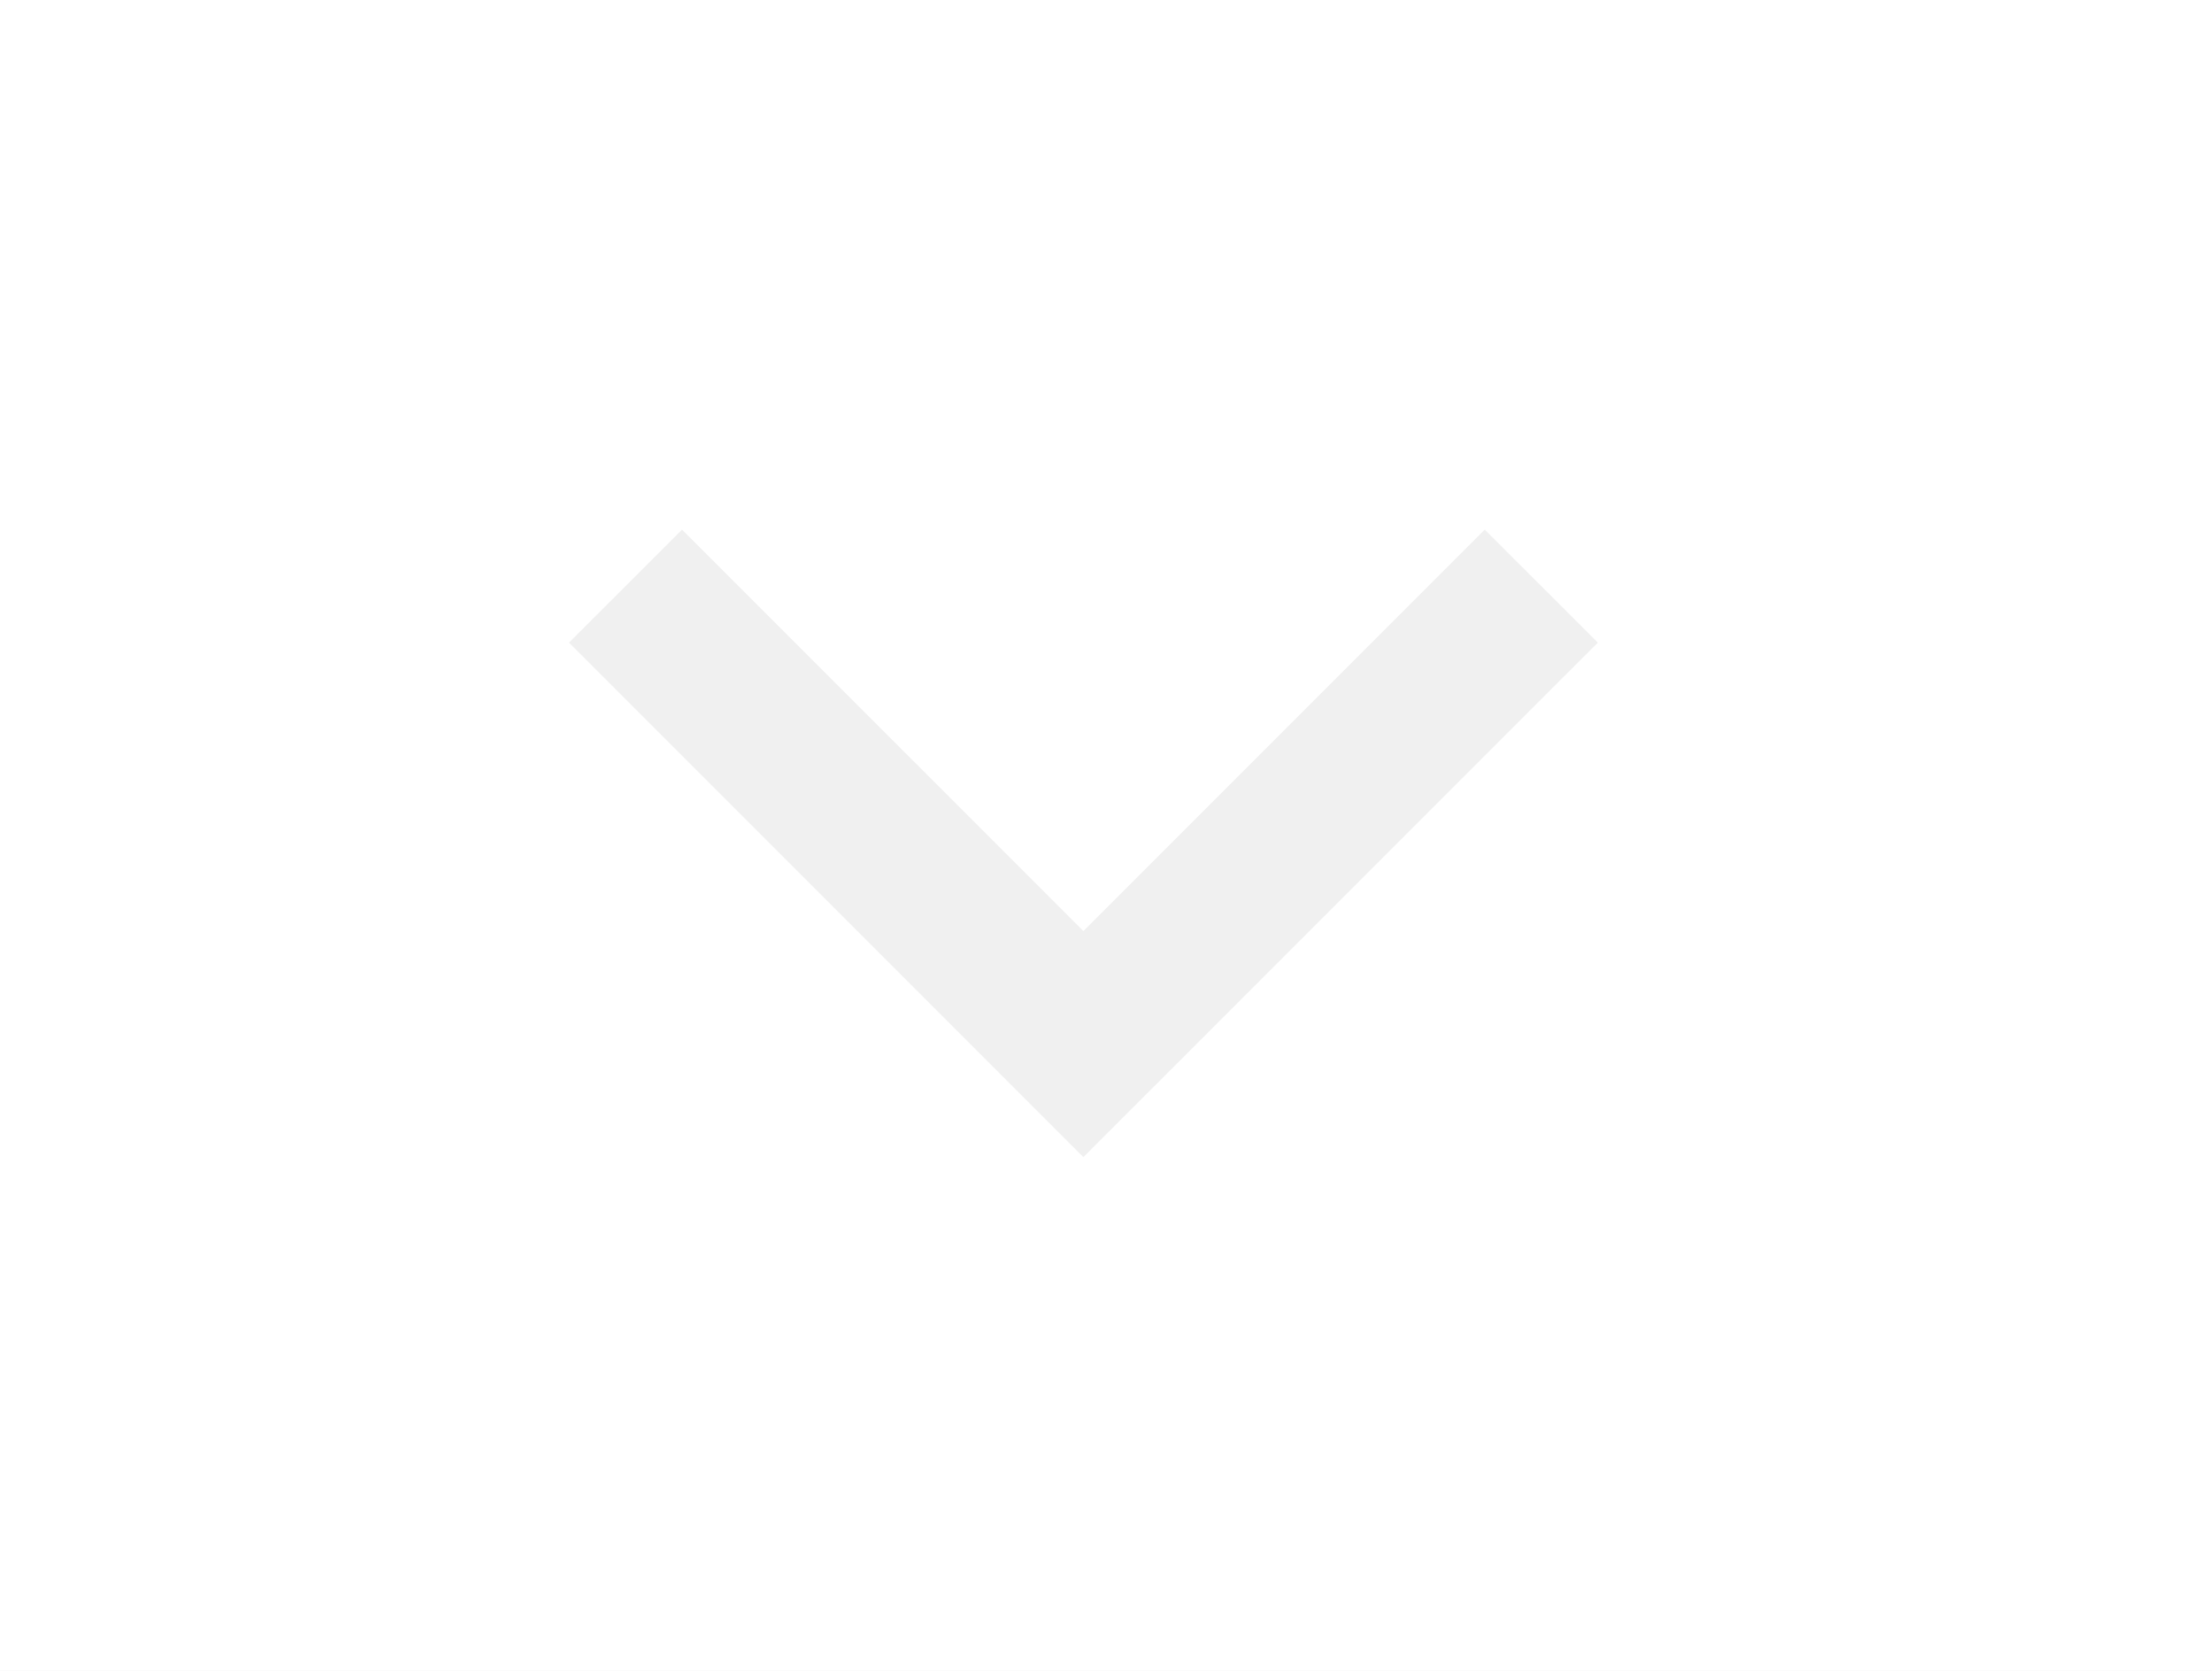
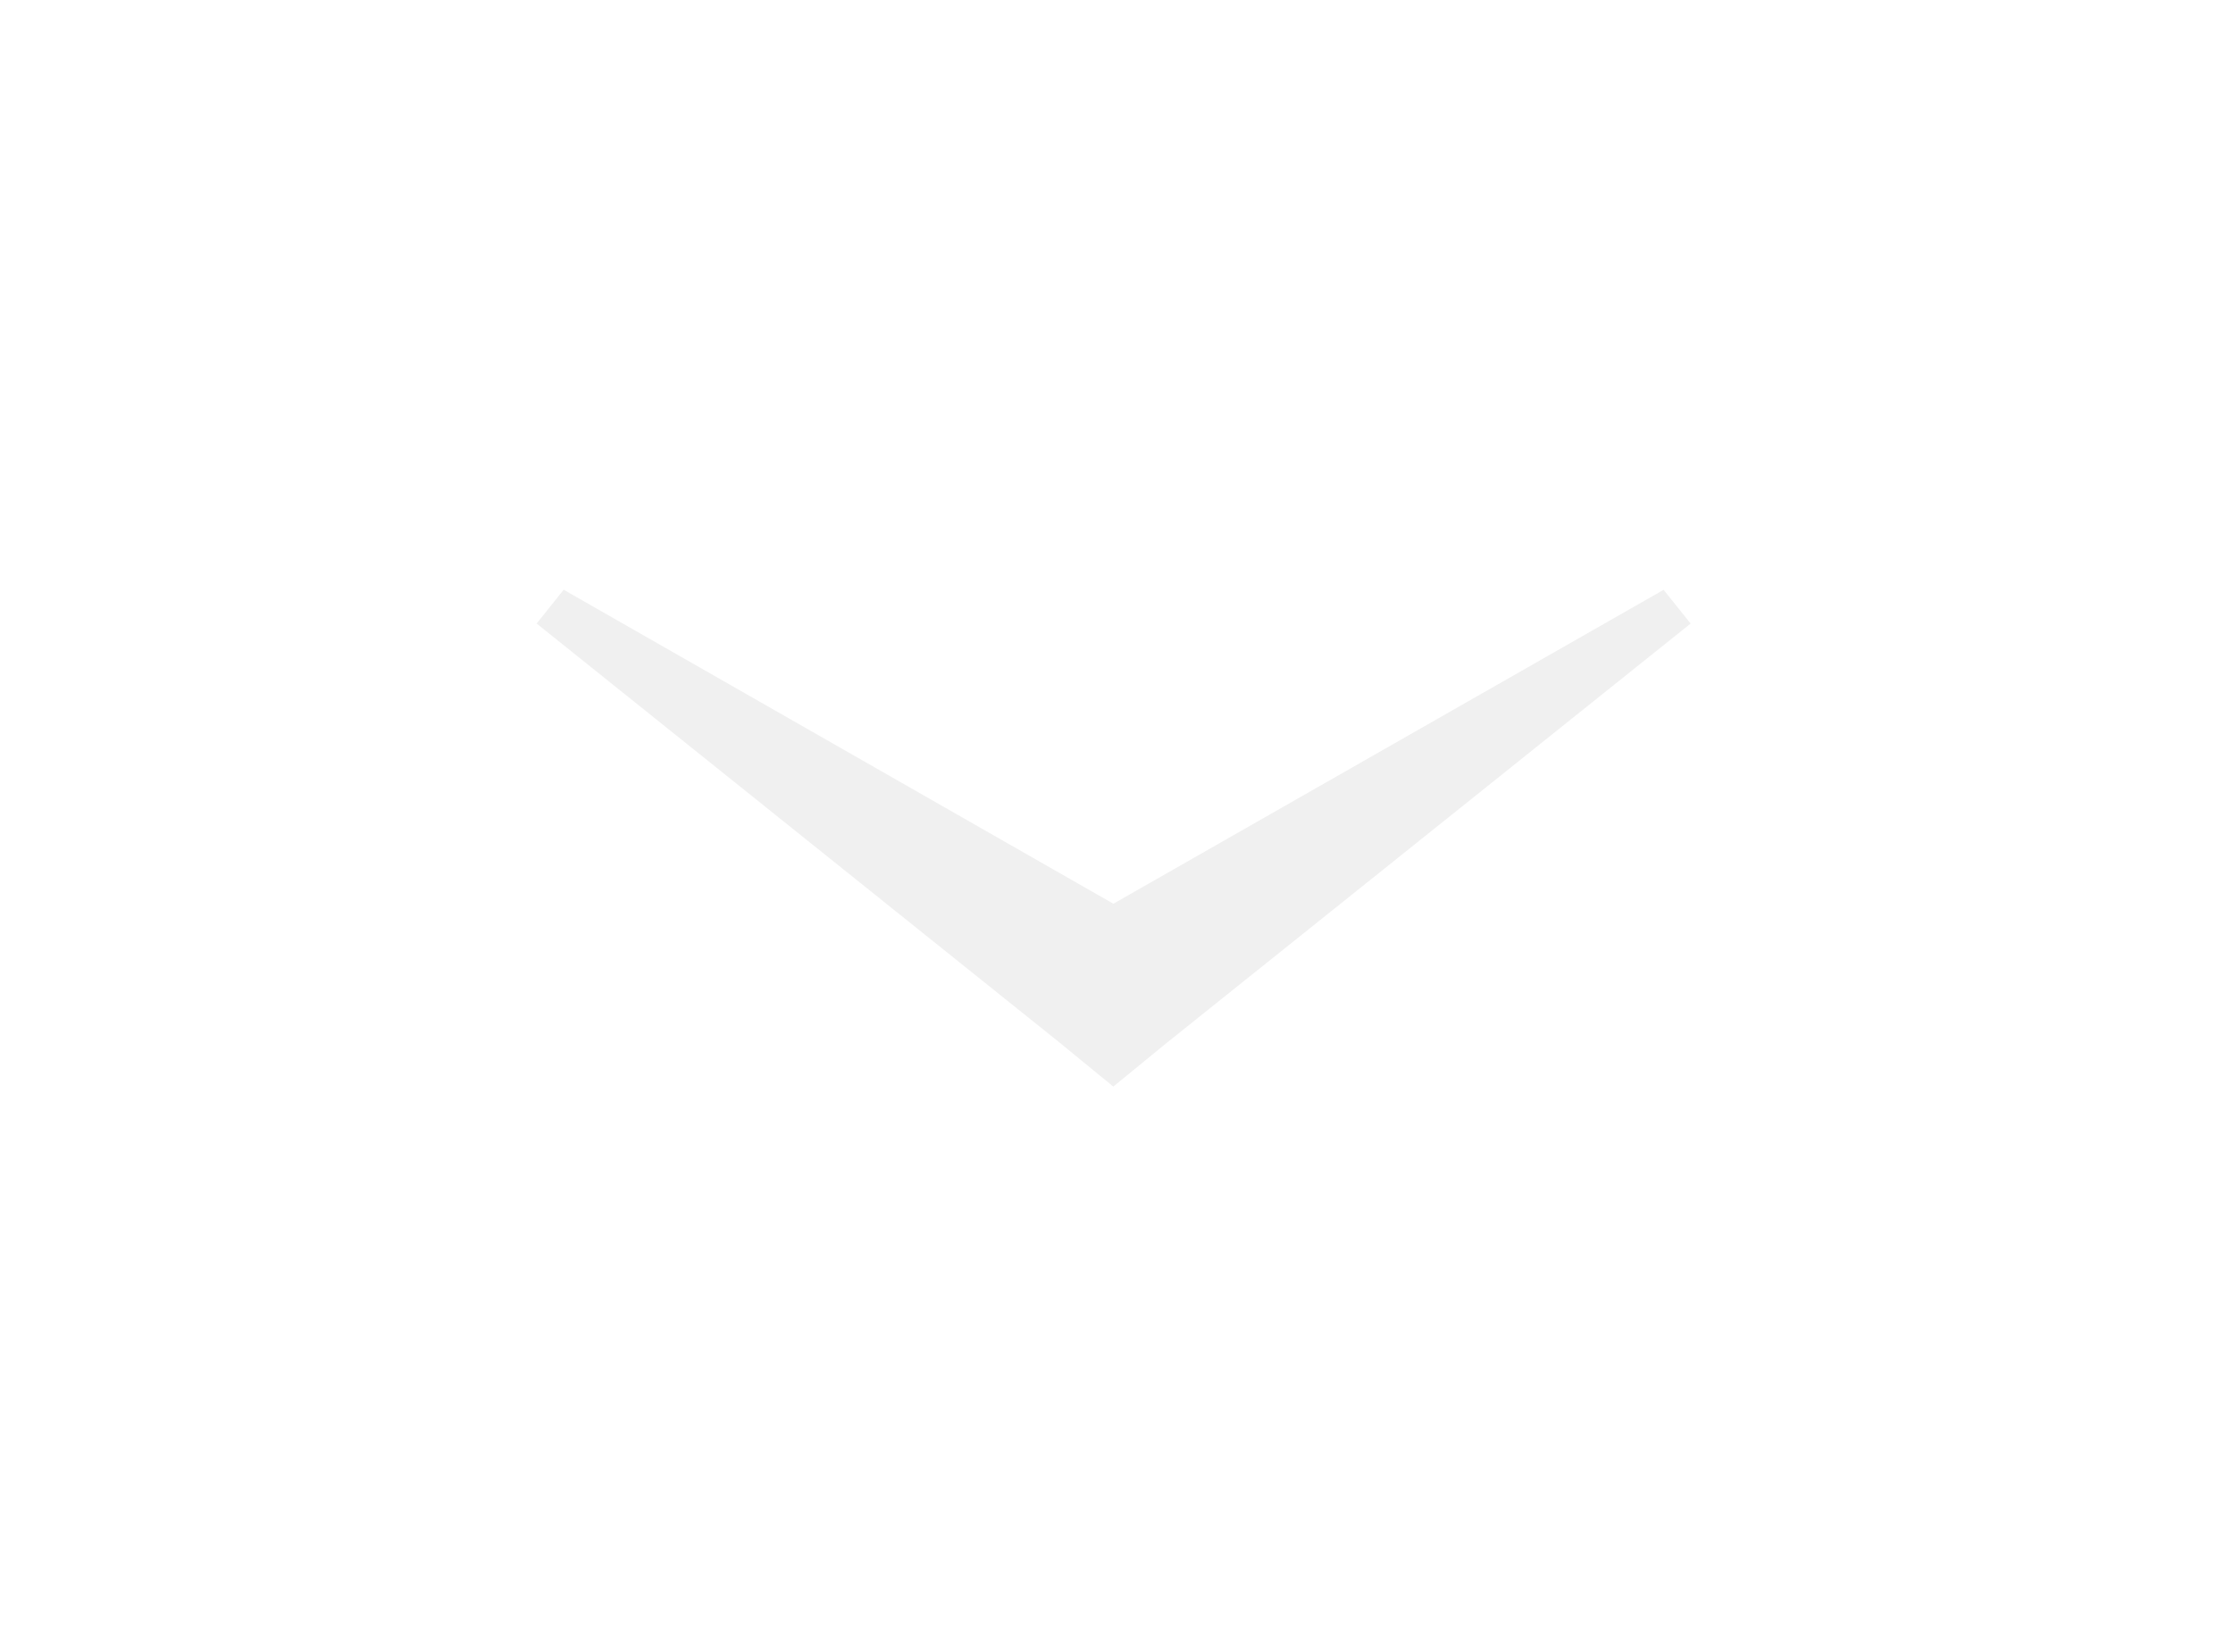
- <svg xmlns="http://www.w3.org/2000/svg" width="49" height="37">
-   <path fill="#fff" d="M0 0v37h49v-37h-49zm23.999 25.625l-11.394-11.394 2.503-2.502 8.891 8.89 8.891-8.891 2.505 2.503-11.396 11.394z" />
+ <svg xmlns="http://www.w3.org/2000/svg" width="50" height="37">
+   <path fill="#fff" d="M0 0v37h50v-37h-50zm26.143 23.342l-1.215.994-1.222-1.001-11.69-9.37.605-.757 12.309 7.033 12.321-7.031.604.756-11.712 9.376z" />
</svg>
